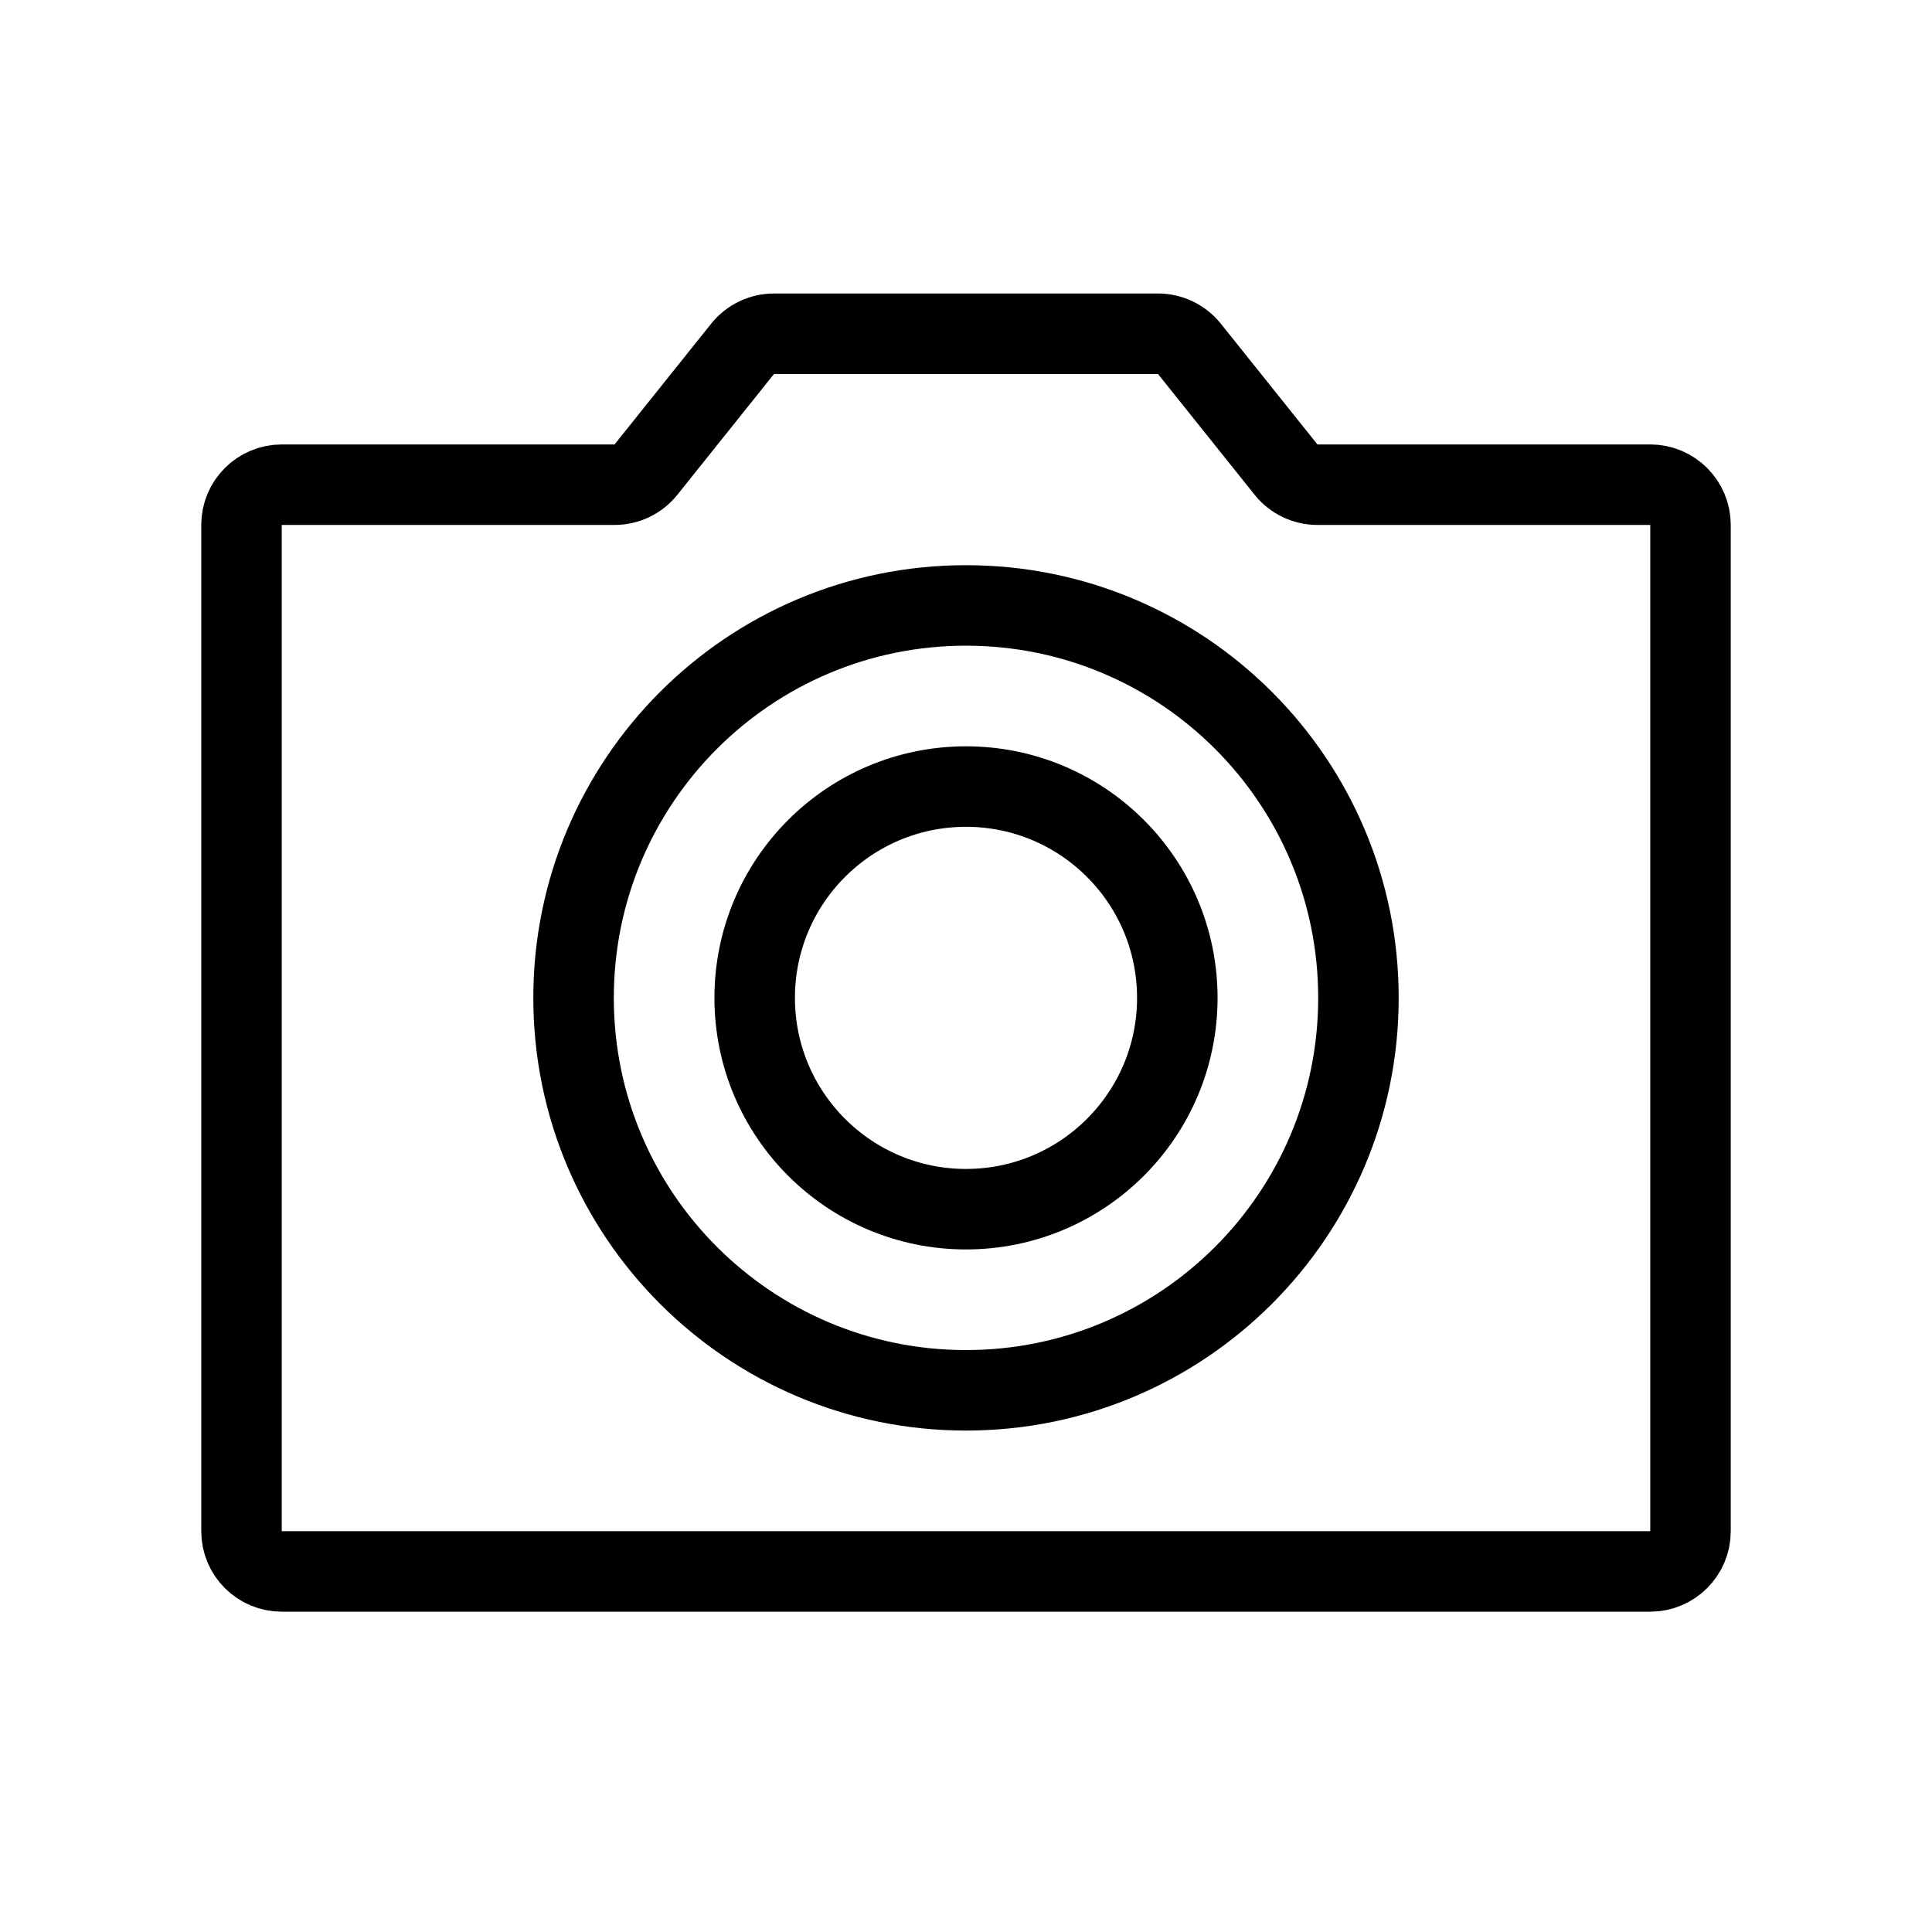
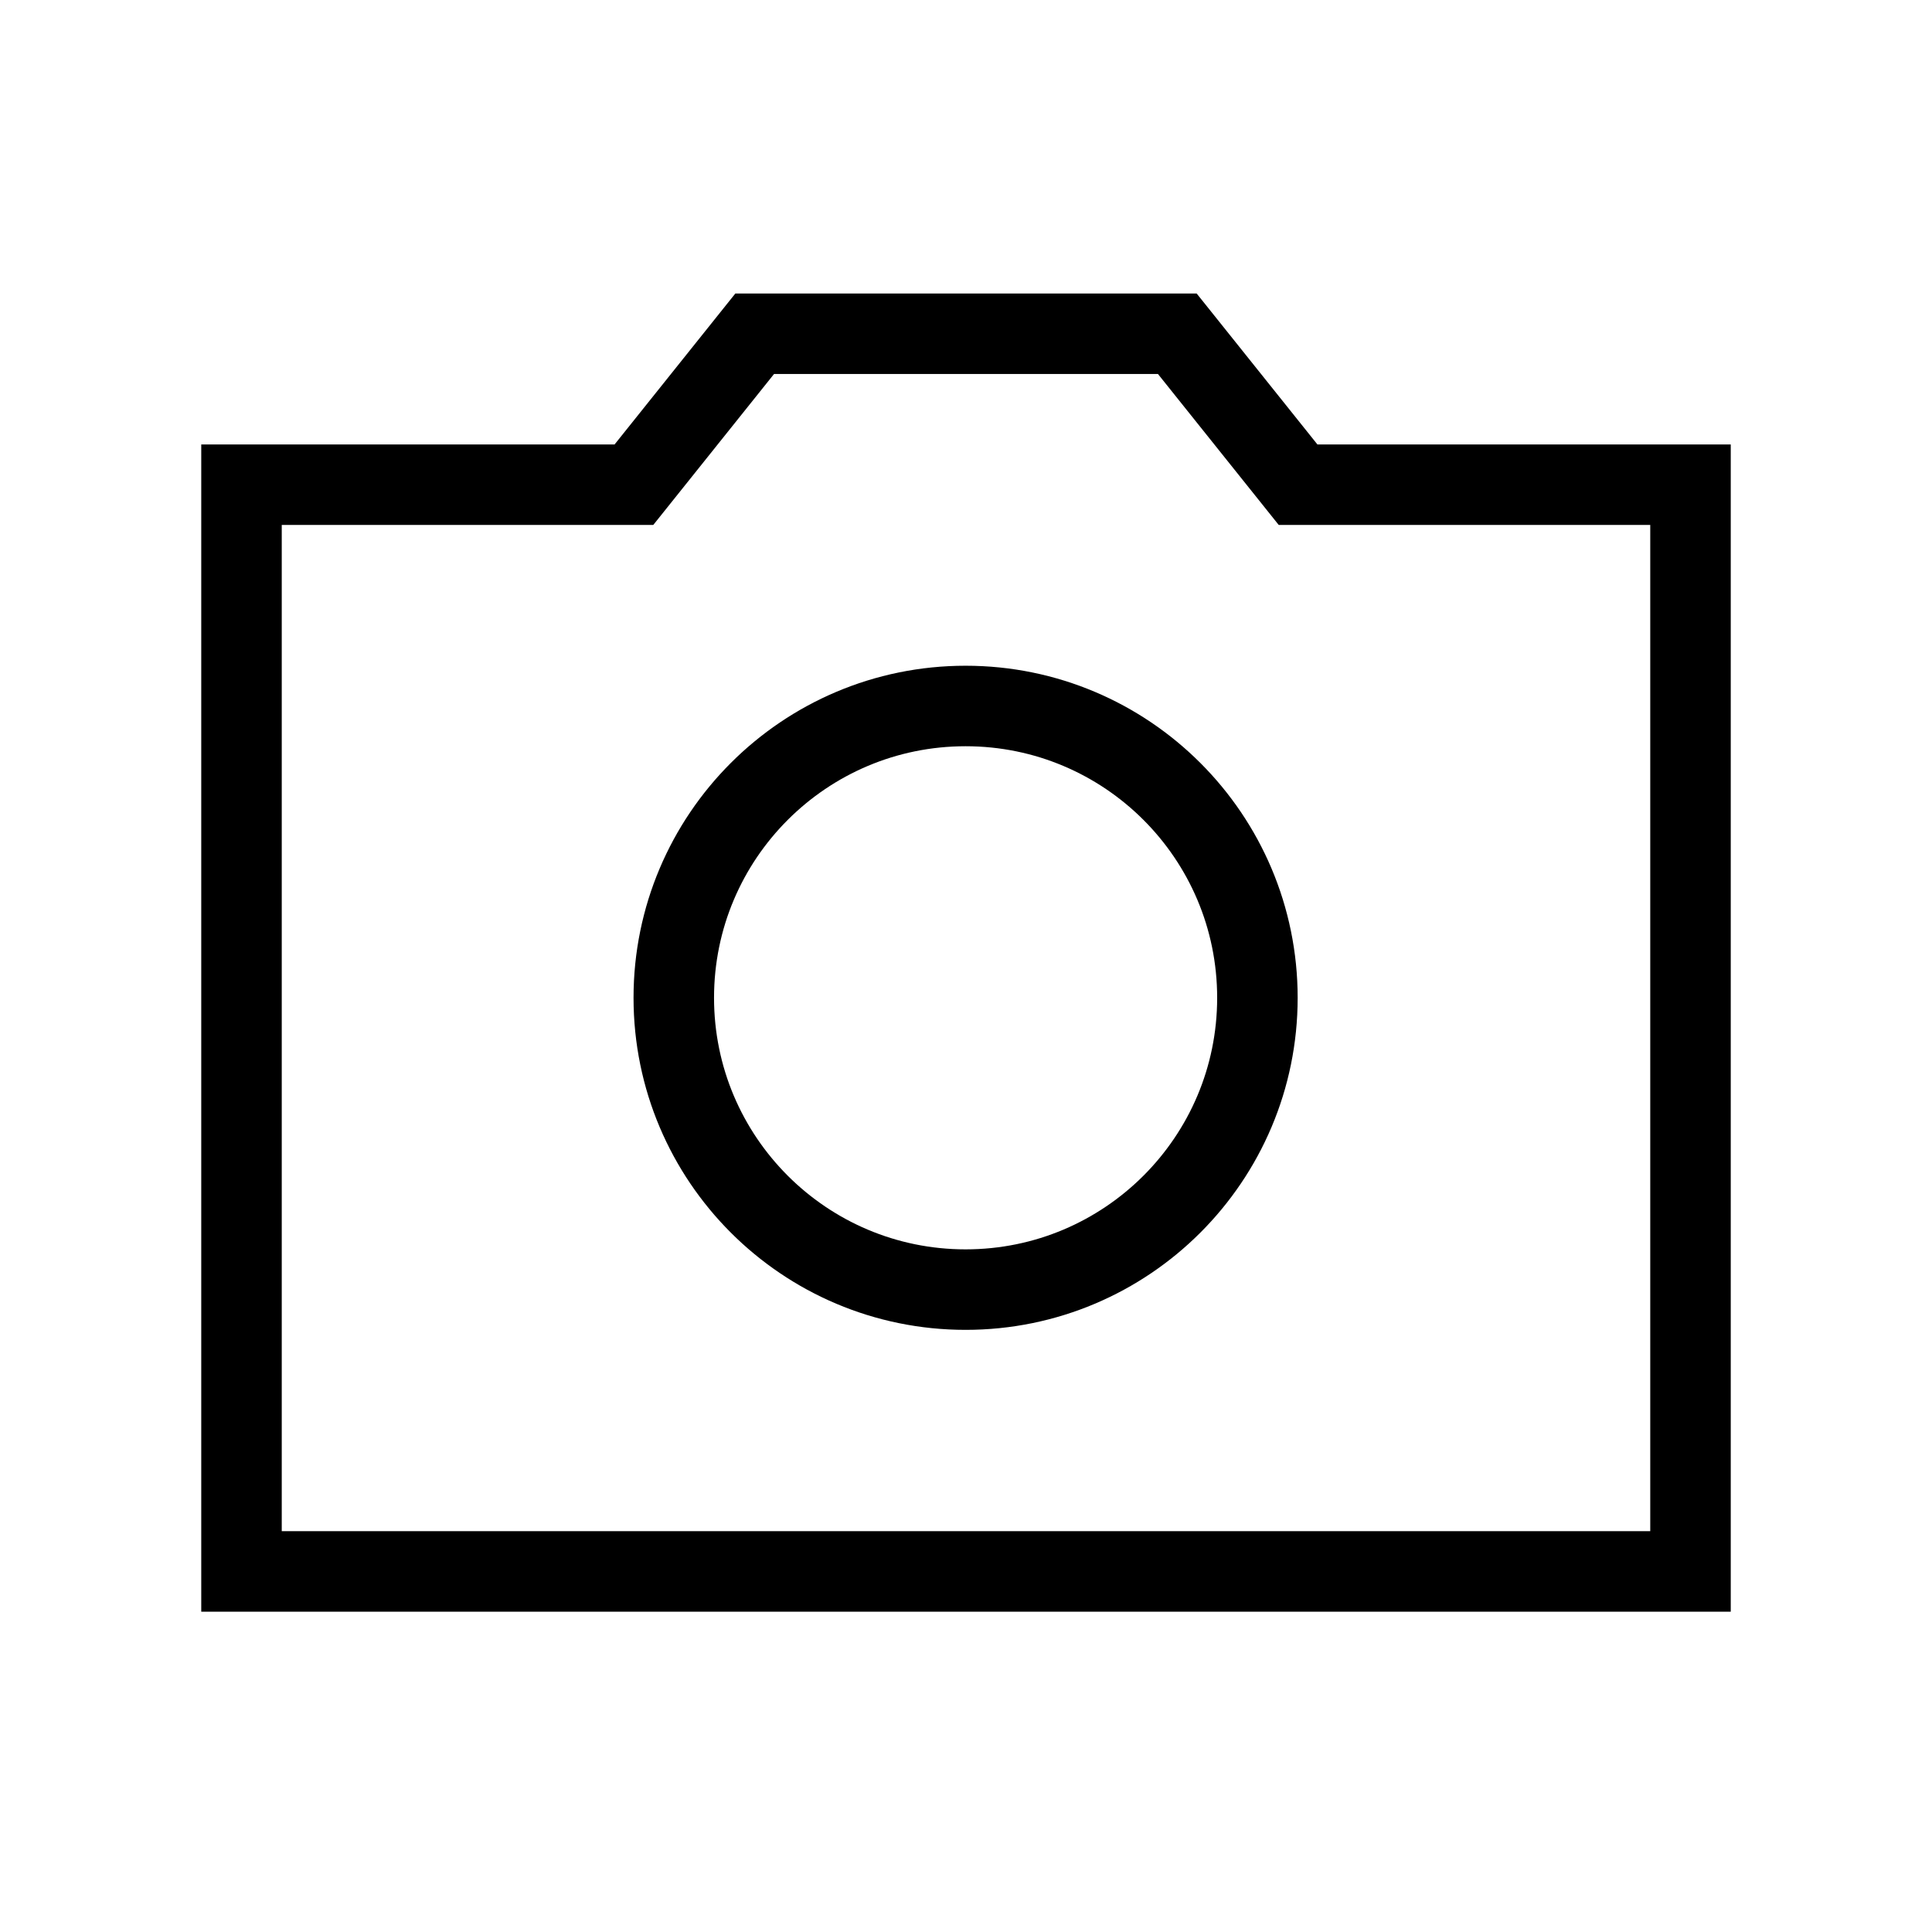
<svg xmlns="http://www.w3.org/2000/svg" width="24" height="24" viewBox="0 0 24 24" fill="none">
-   <path d="M14.775 4.333L15.975 5.833C16.07 5.952 16.213 6.021 16.365 6.021H20.5C20.776 6.021 21 6.245 21 6.521V19.021C21 19.297 20.776 19.521 20.5 19.521H3.5C3.224 19.521 3 19.297 3 19.021V6.521C3 6.245 3.224 6.021 3.5 6.021H7.635C7.787 6.021 7.93 5.952 8.025 5.833L9.225 4.333C9.32 4.215 9.463 4.146 9.615 4.146H14.385C14.537 4.146 14.68 4.215 14.775 4.333Z" stroke="black" />
-   <circle cx="12" cy="12.396" r="4.875" stroke="black" />
-   <circle cx="12" cy="12.396" r="2.625" stroke="black" />
+   <path d="M14.625 4.146L16.125 6.021H21V19.521H3V6.021H7.875L9.375 4.146H14.625Z" stroke="black" />
+   <circle cx="11.995" cy="12.395" r="3.625" stroke="black" />
</svg>
